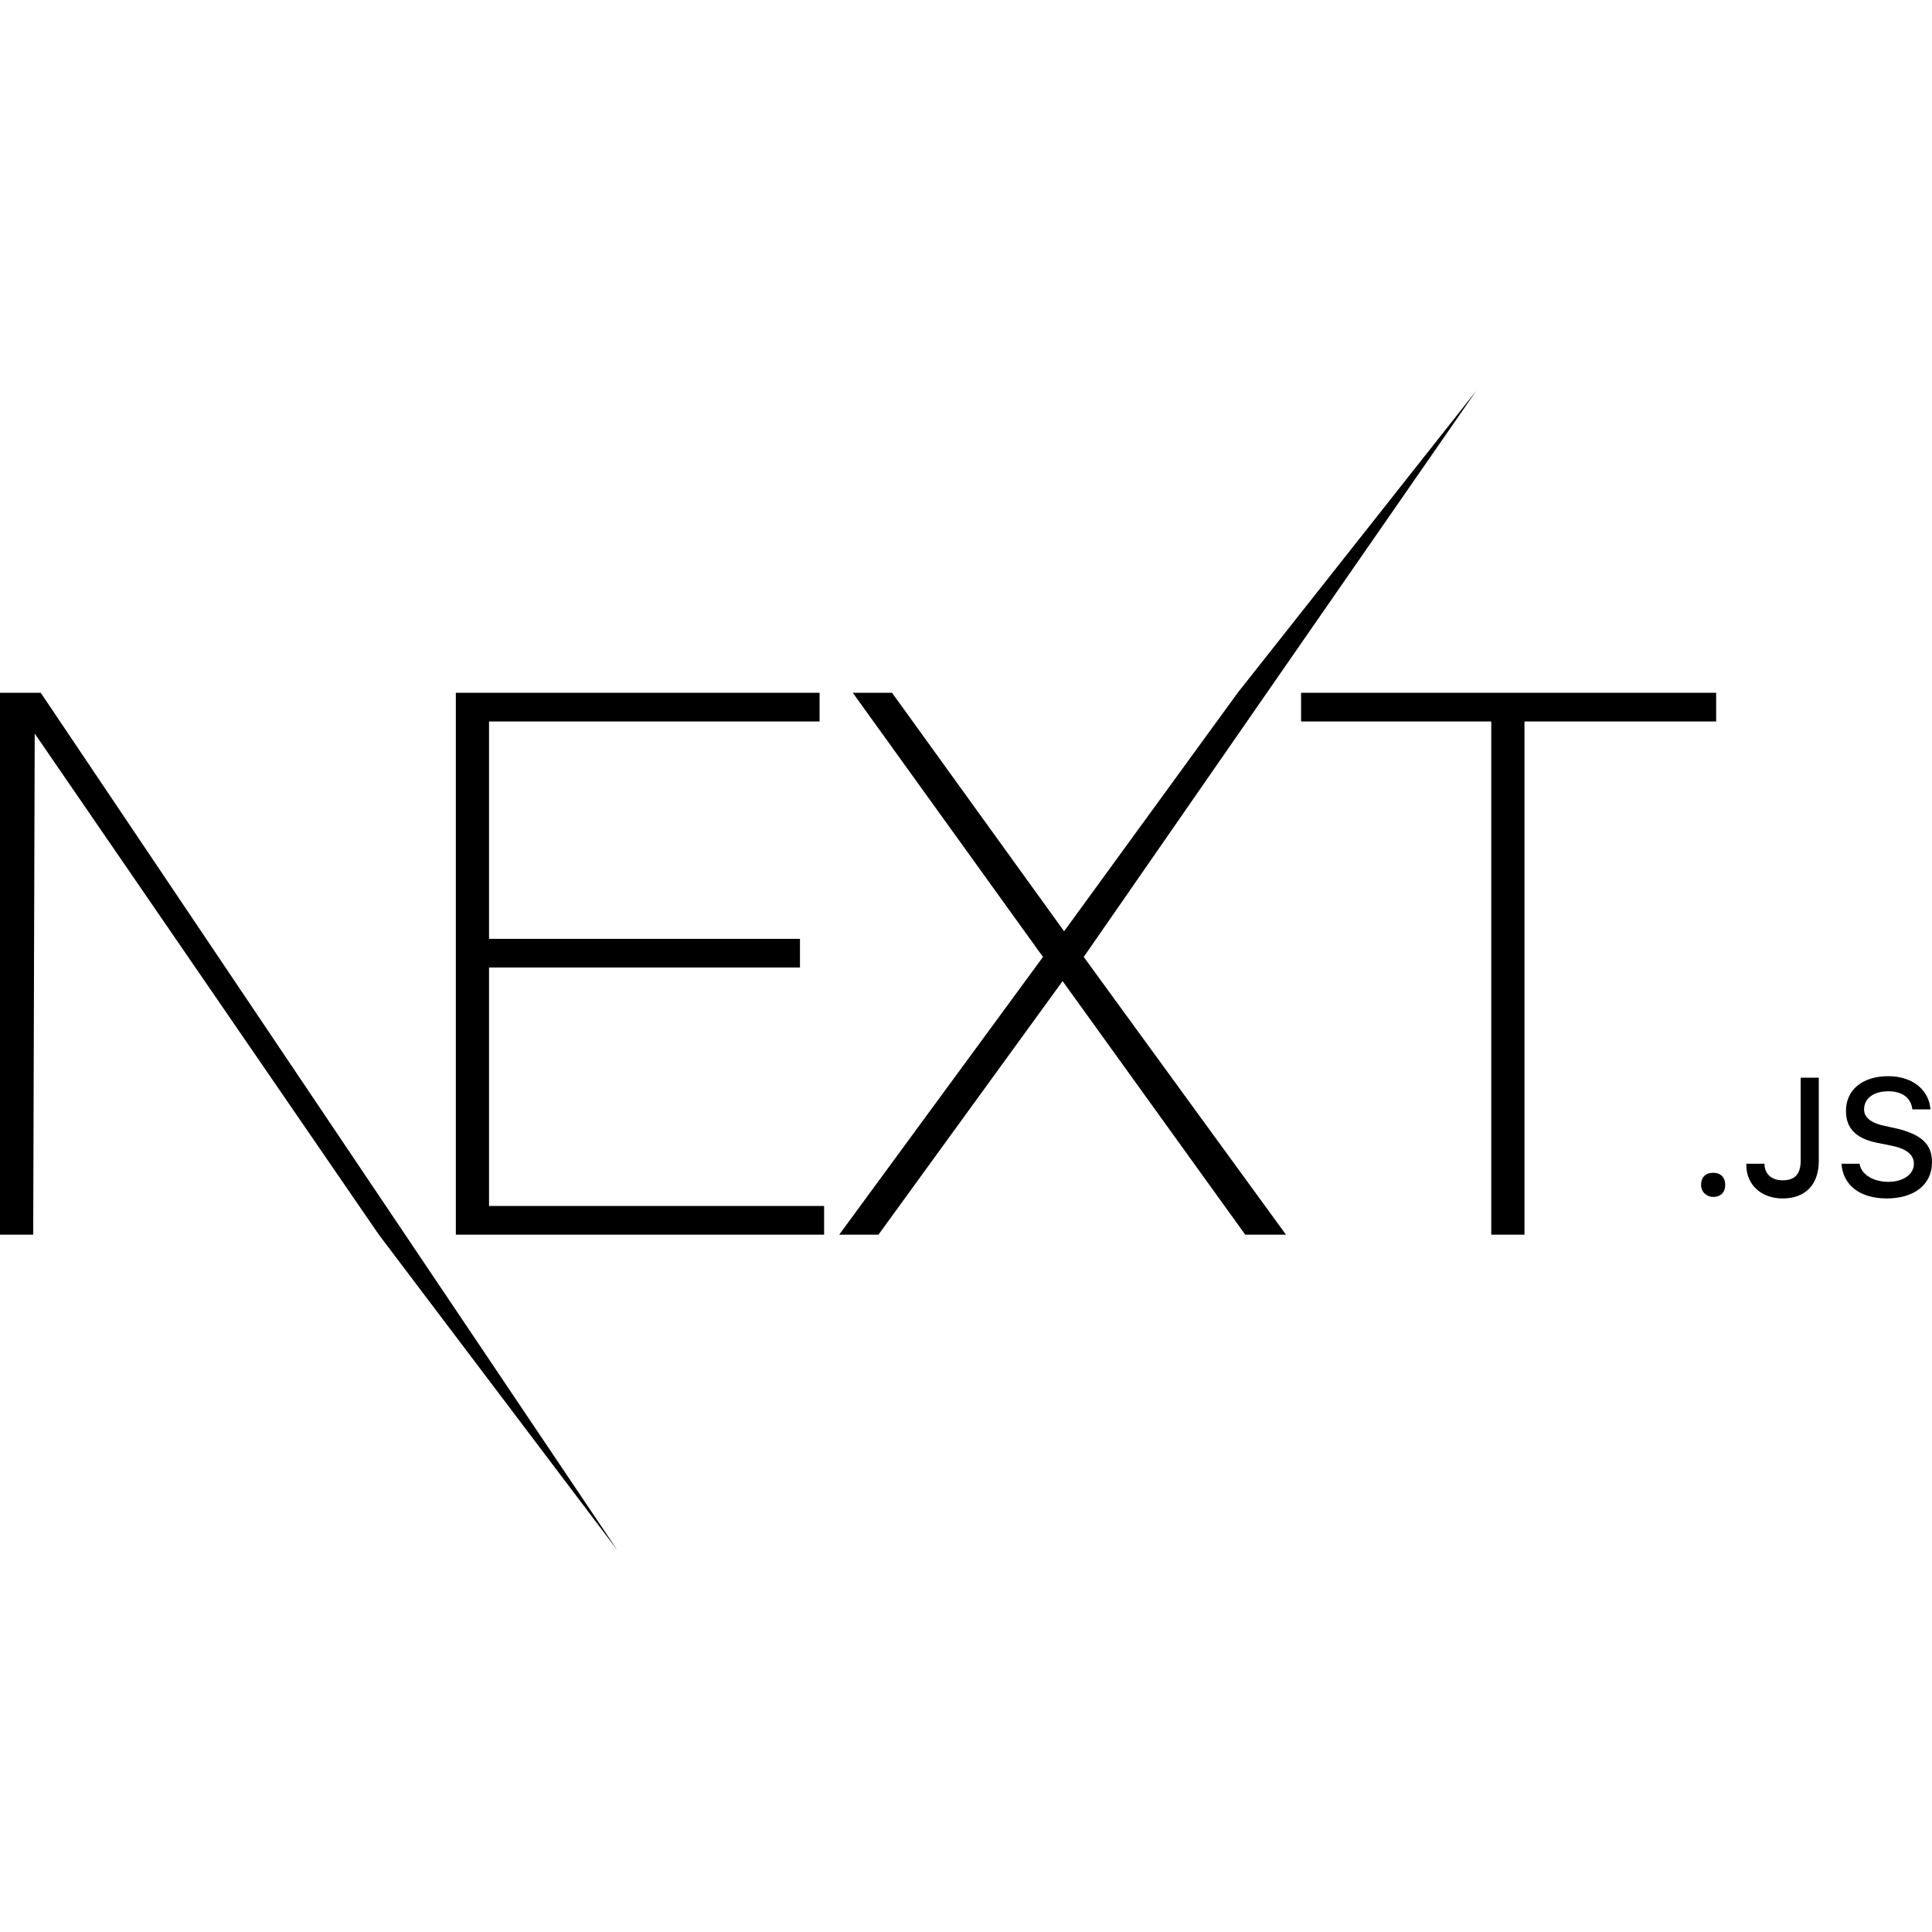
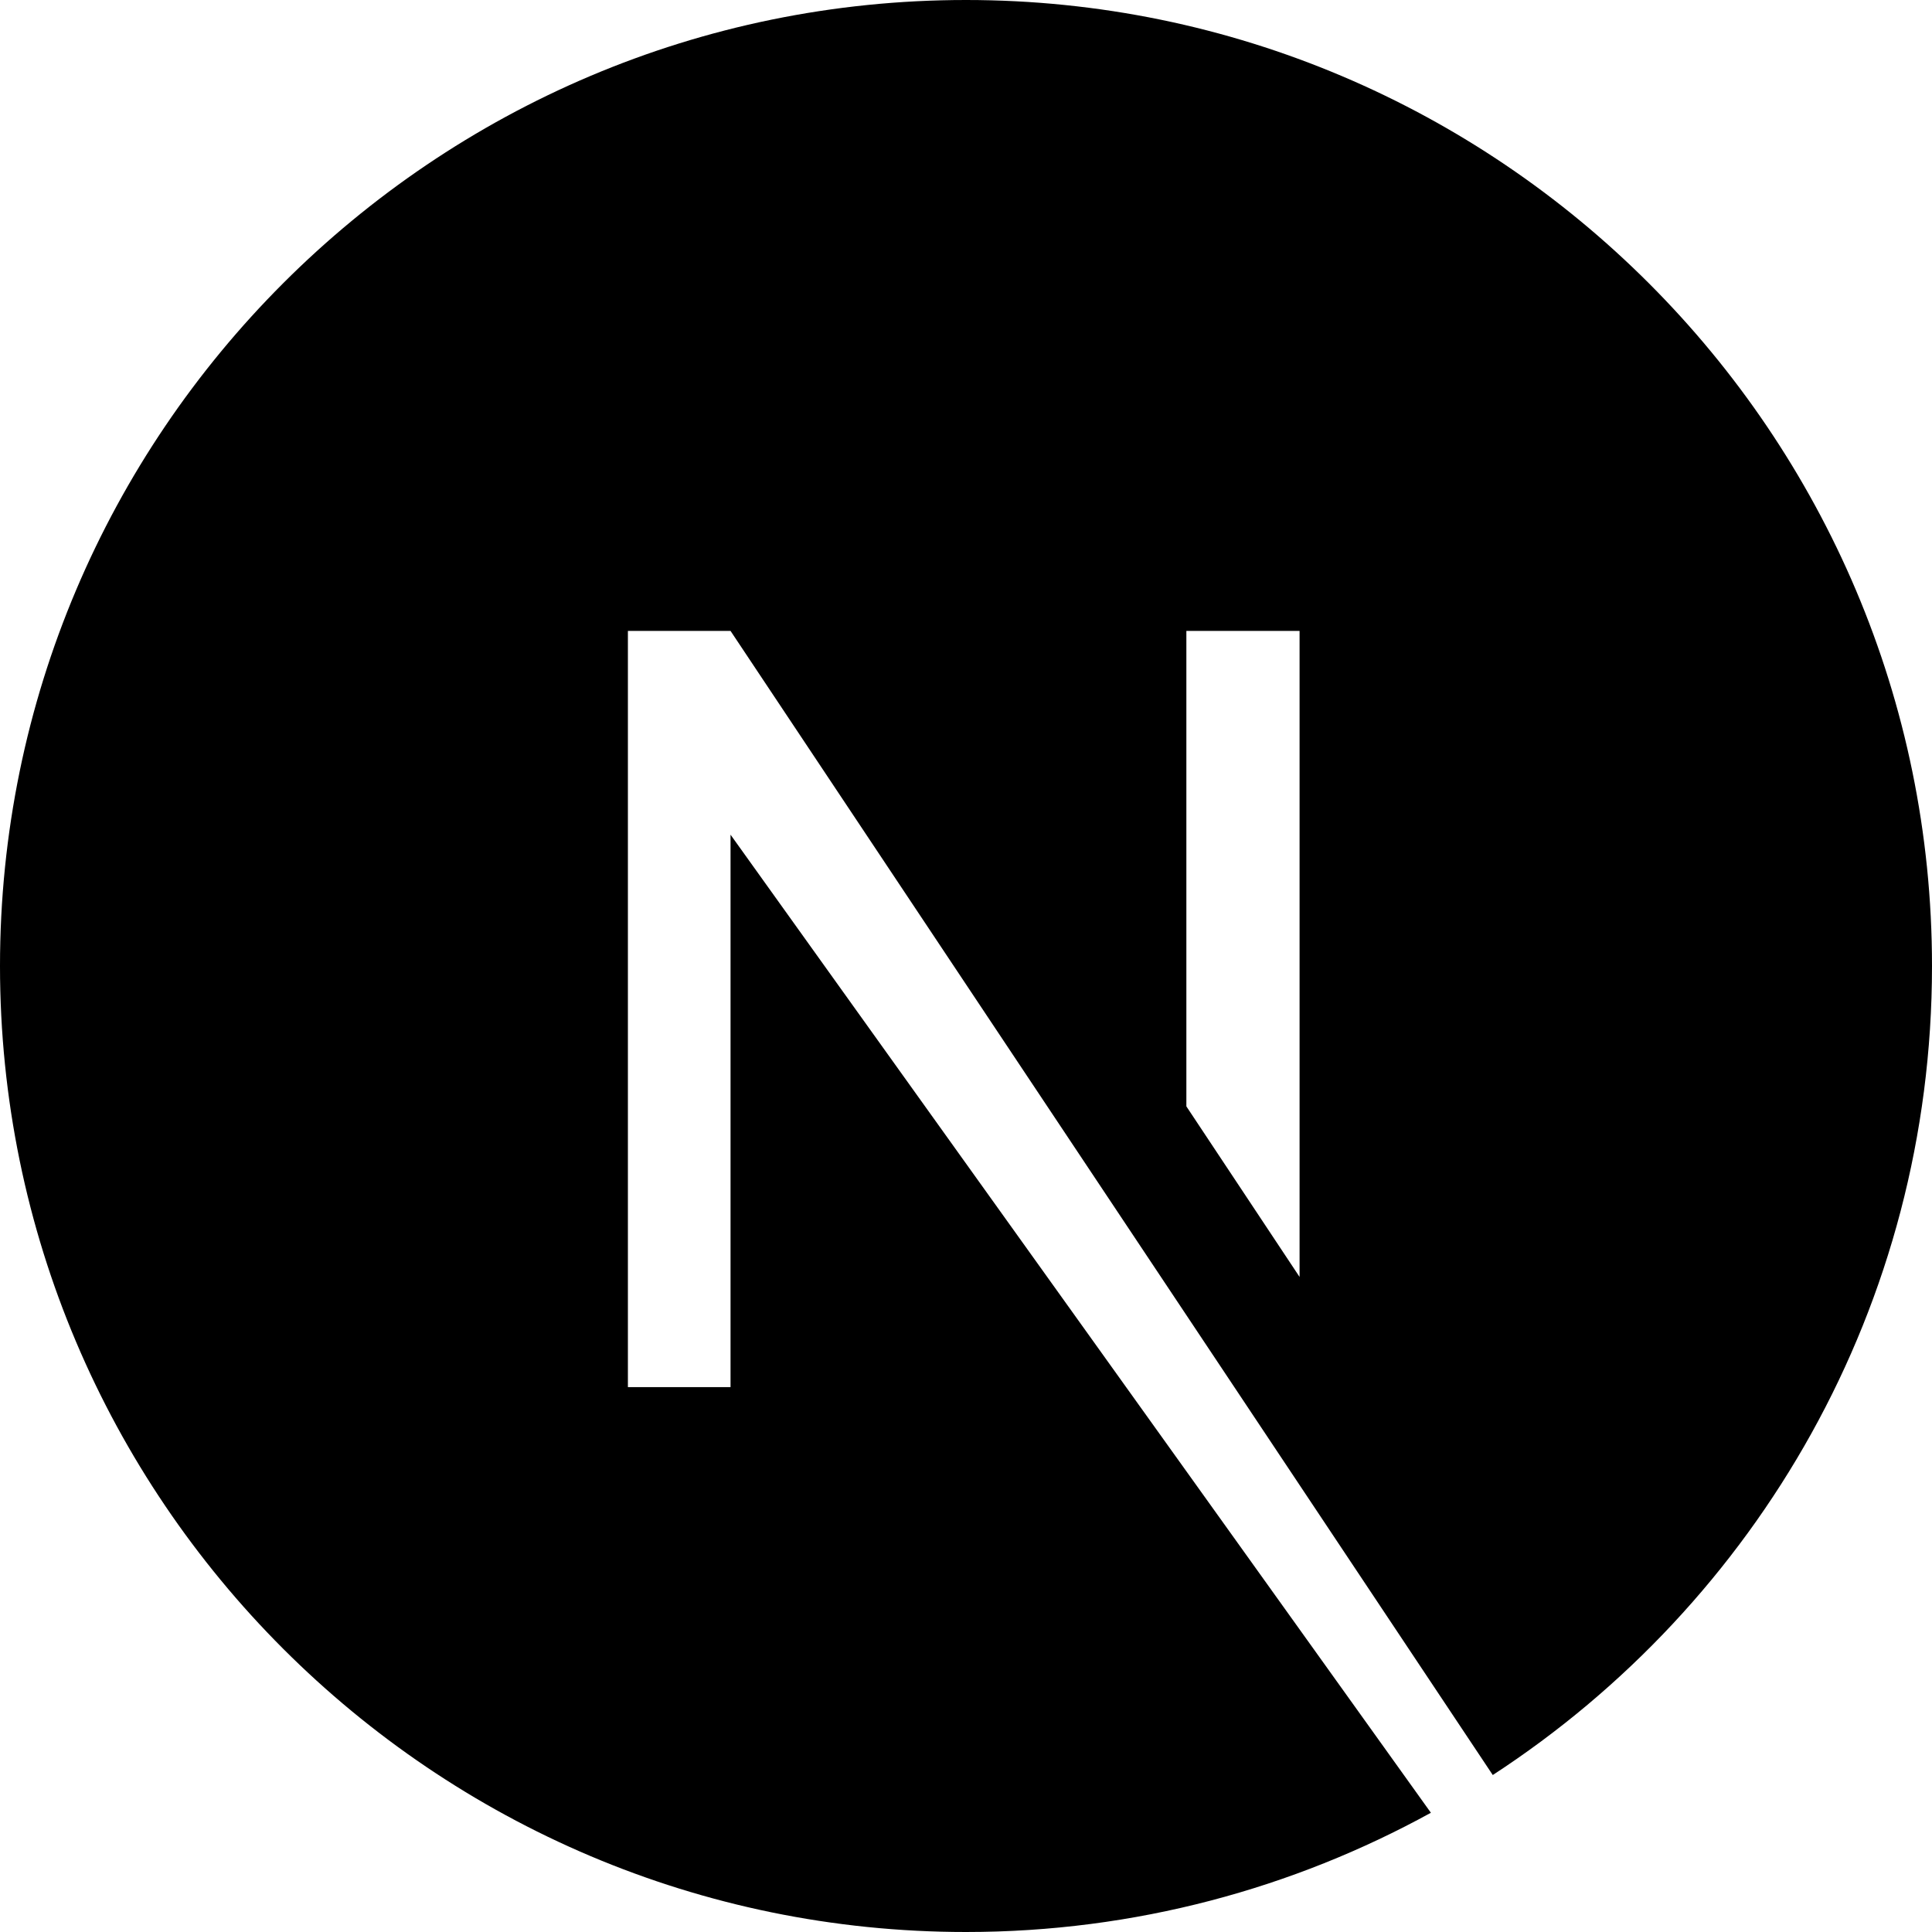
<svg xmlns="http://www.w3.org/2000/svg" viewBox="0 0 128 128">
-   <path d="M30.2 45.9h24.1v1.9H32.4v14.4H53v1.9H32.4v15.8h22.2v1.9H30.2V45.9zm26.3 0h2.6l11.4 15.8L82 45.9l15.8-20-26 37.5 13.4 18.4h-2.7L70.4 65 58.2 81.8h-2.6l13.5-18.4-12.6-17.5zm29.7 1.9v-1.9h27.5v1.9H101v34h-2.2v-34H86.2zM0 45.9h2.7l38.2 56.8-15.8-20.9L2.3 48.6l-.1 33.2H0zm113.5 33.4c.5 0 .8-.3.8-.8s-.3-.8-.8-.8-.8.3-.8.8.4.8.8.8zm2.2-2.1c0 1.3 1 2.2 2.4 2.2 1.5 0 2.4-.9 2.4-2.5v-5.5h-1.2v5.5c0 .9-.4 1.3-1.2 1.3-.7 0-1.2-.4-1.2-1.1h-1.2zm6.3-.1c.1 1.4 1.2 2.3 3 2.3s3-.9 3-2.4c0-1.2-.7-1.8-2.2-2.2l-.9-.2c-1-.2-1.4-.6-1.4-1.1 0-.7.6-1.2 1.6-1.2.9 0 1.5.4 1.6 1.2h1.2c-.1-1.3-1.2-2.2-2.8-2.2-1.7 0-2.8.9-2.8 2.3 0 1.1.6 1.8 2 2.1l1 .2c1 .2 1.5.6 1.5 1.2 0 .7-.7 1.2-1.7 1.2s-1.8-.5-1.9-1.2H122z" />
+   <path d="M64 0C28.7 0 0 28.7 0 64s28.7 64 64 64c11.2 0 21.7-2.9 30.8-7.9L48.4 55.3v36.6h-6.8V41.8h6.8l50.5 75.8C116.4 106.2 128 86.5 128 64c0-35.3-28.7-64-64-64zm22.1 84.6l-7.5-11.3V41.8h7.5v42.8z" />
</svg>
